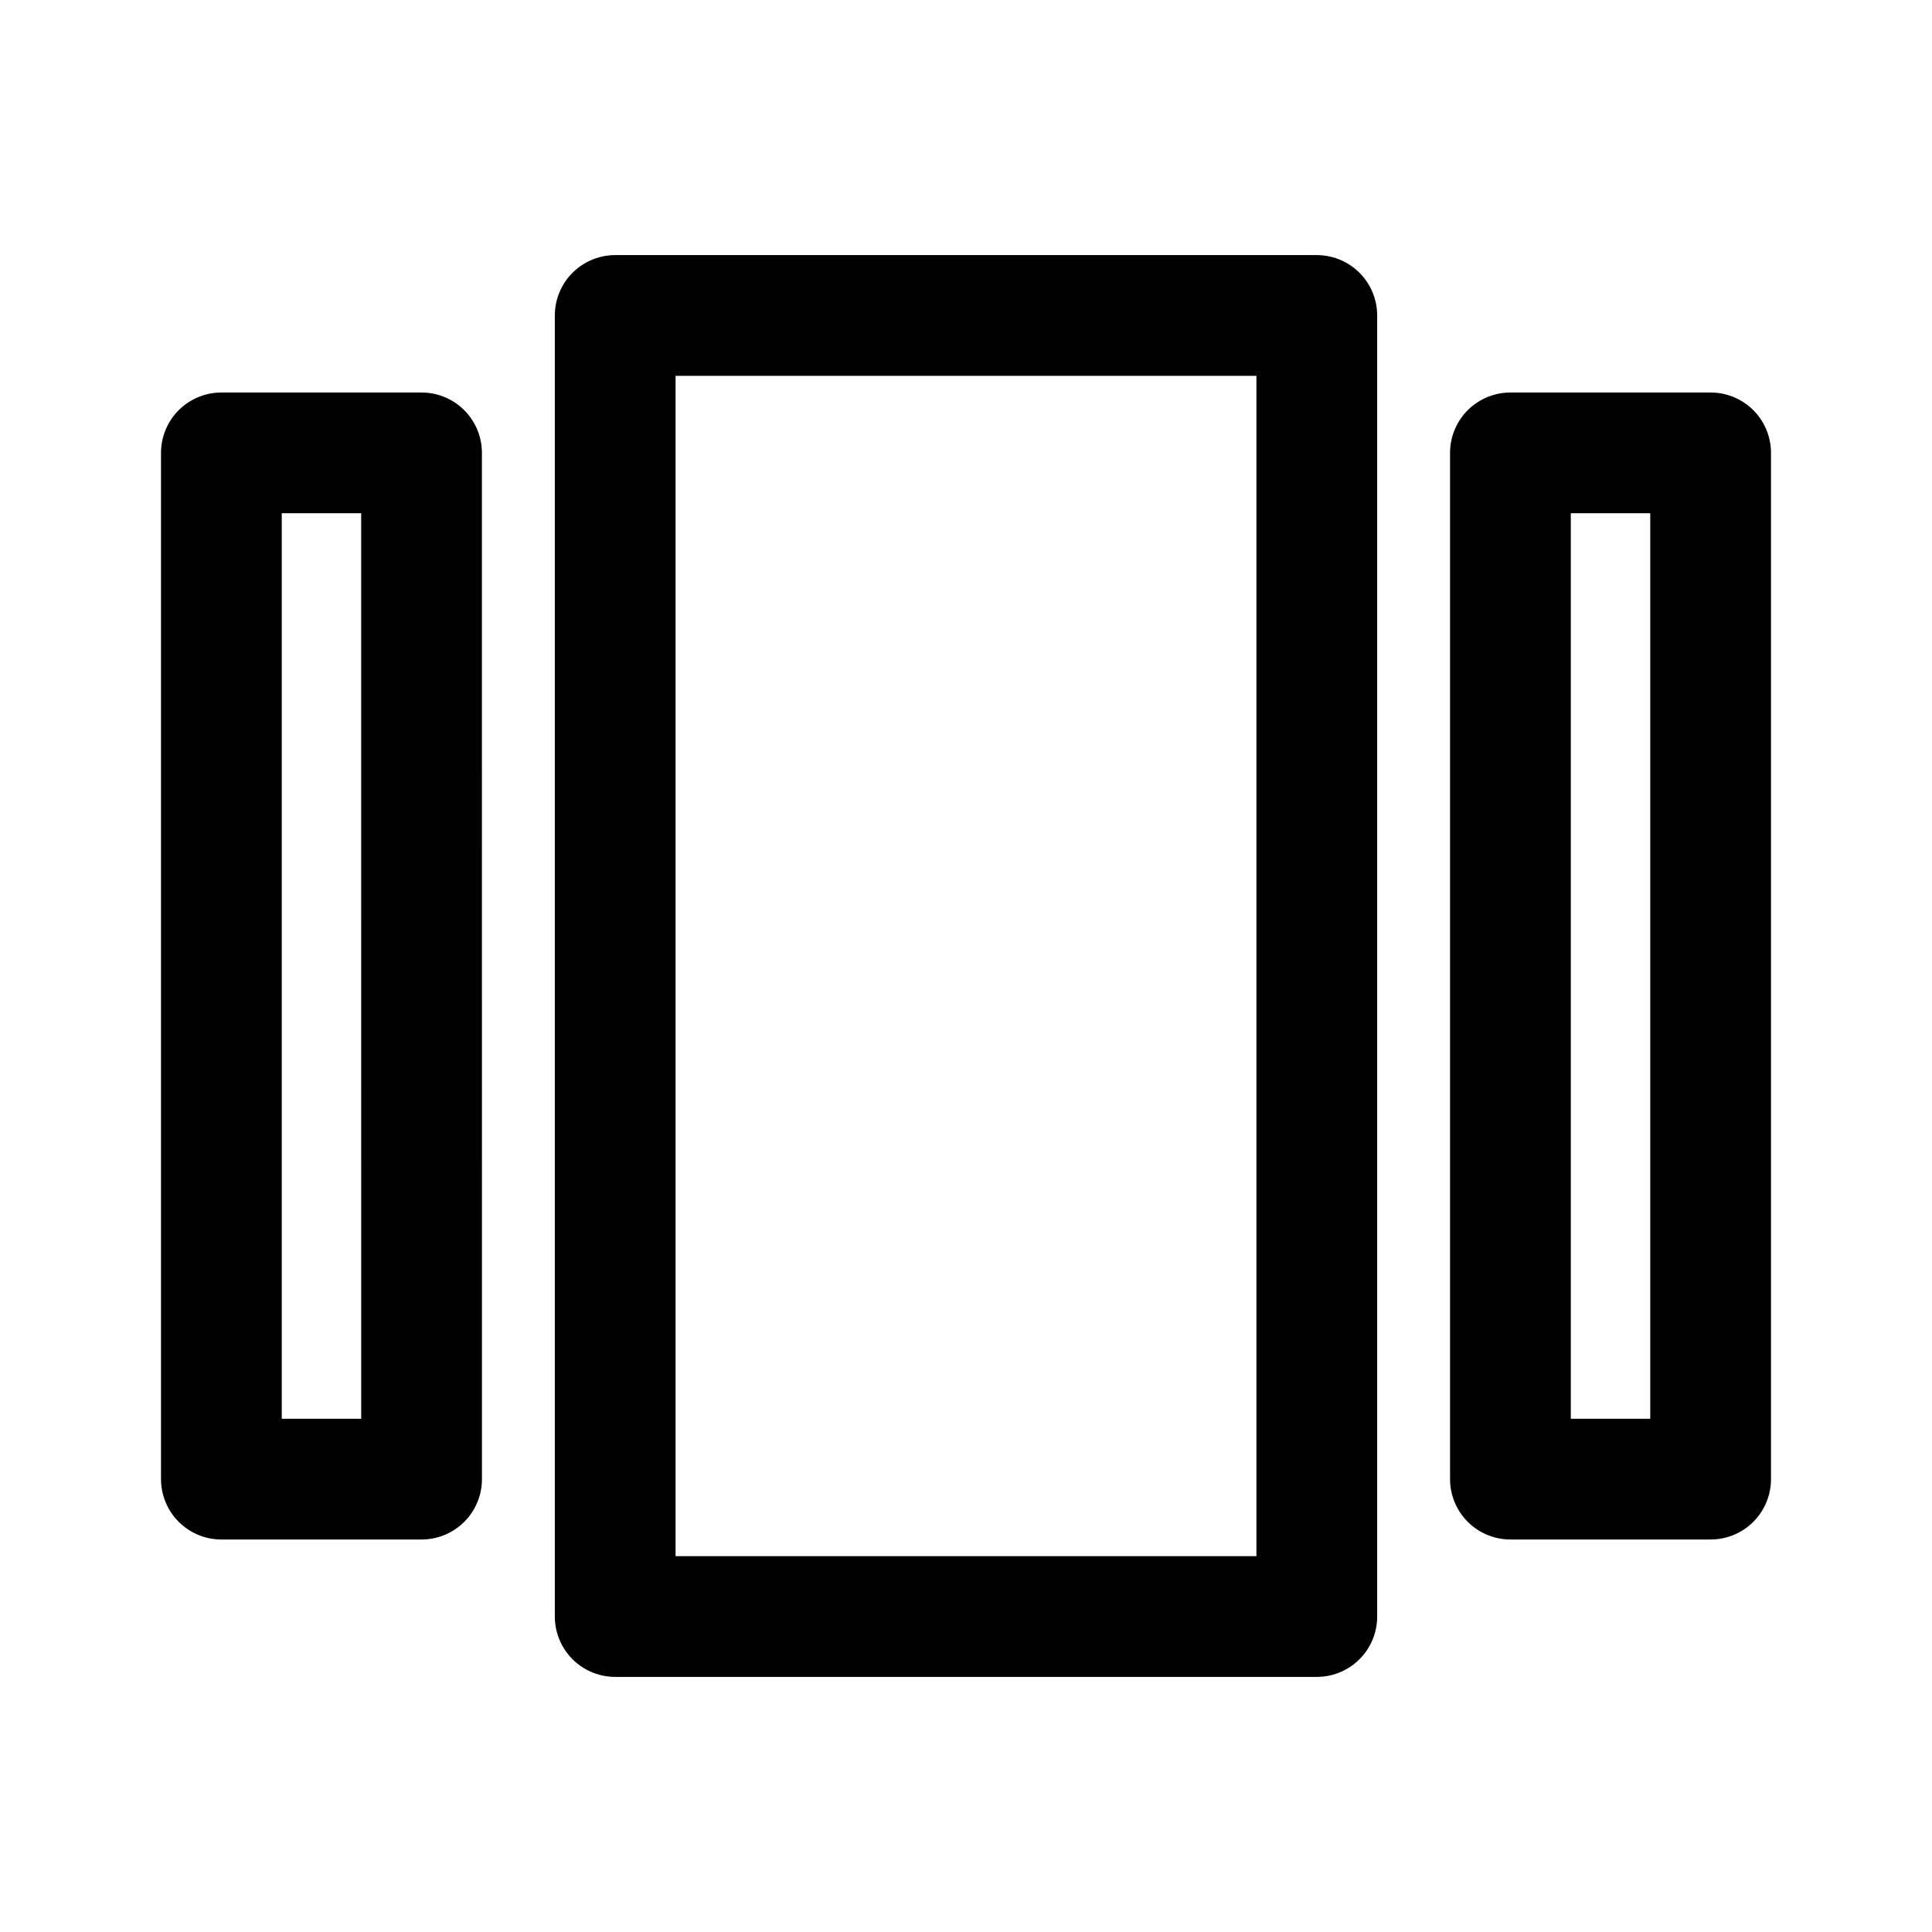
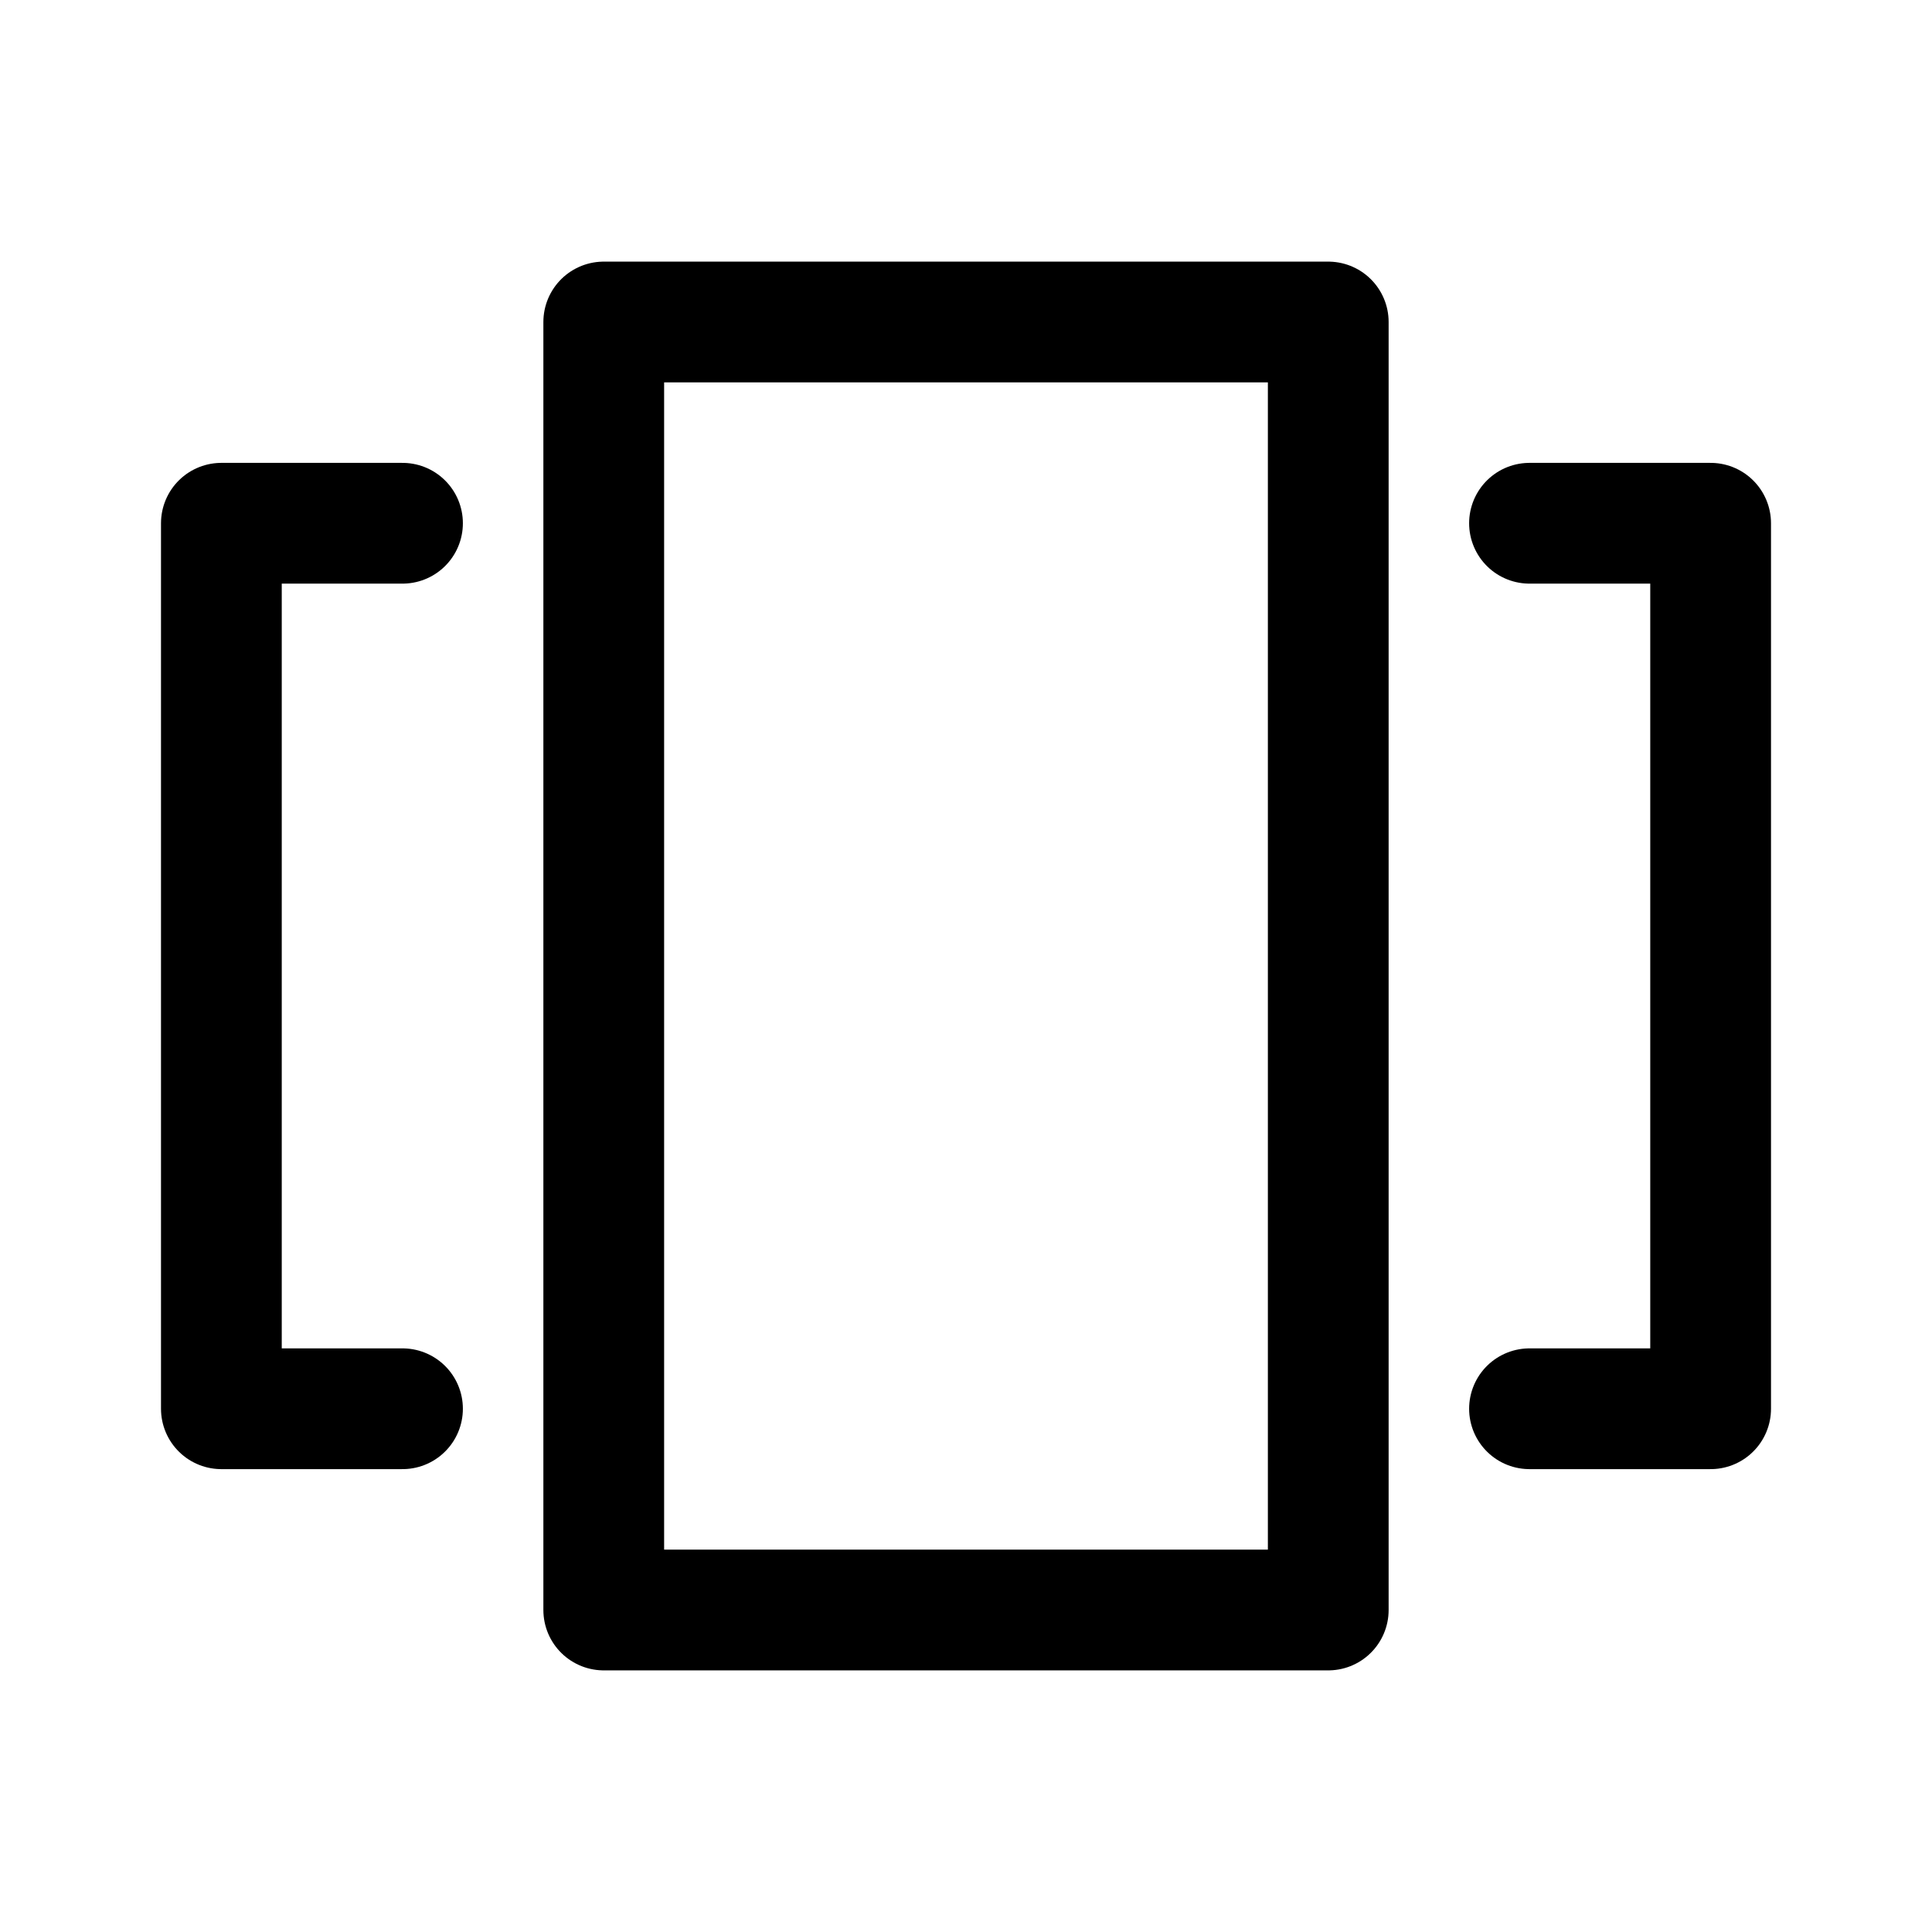
- <svg xmlns="http://www.w3.org/2000/svg" width="192" height="192" viewBox="0 0 50.8 50.8" version="1.1" id="svg8">
-   <defs id="defs2">
-     <marker orient="auto" refY="0" refX="0" id="Arrow1Lend" style="overflow:visible">
-       <path id="path844" d="M 0,0 5,-5 -12.5,0 5,5 Z" style="fill-rule:evenodd;stroke:#000000;stroke-width:1pt" transform="matrix(-0.8,0,0,-0.8,-10,0)" />
-     </marker>
-     <marker orient="auto" refY="0" refX="0" id="Arrow1Lstart" style="overflow:visible">
-       <path id="path841" d="M 0,0 5,-5 -12.5,0 5,5 Z" style="fill-rule:evenodd;stroke:#000000;stroke-width:1pt" transform="matrix(0.8,0,0,0.8,10,0)" />
-     </marker>
-     <pattern y="0" x="0" height="6" width="6" patternUnits="userSpaceOnUse" id="EMFhbasepattern" />
-     <pattern y="0" x="0" height="6" width="6" patternUnits="userSpaceOnUse" id="EMFhbasepattern-1" />
-     <pattern y="0" x="0" height="6" width="6" patternUnits="userSpaceOnUse" id="EMFhbasepattern-6" />
-     <pattern y="0" x="0" height="6" width="6" patternUnits="userSpaceOnUse" id="EMFhbasepattern-15" />
-     <pattern y="0" x="0" height="6" width="6" patternUnits="userSpaceOnUse" id="EMFhbasepattern-17" />
-     <pattern y="0" x="0" height="6" width="6" patternUnits="userSpaceOnUse" id="EMFhbasepattern-2" />
-     <pattern y="0" x="0" height="6" width="6" patternUnits="userSpaceOnUse" id="EMFhbasepattern-3" />
-     <pattern y="0" x="0" height="6" width="6" patternUnits="userSpaceOnUse" id="EMFhbasepattern-61" />
-     <pattern y="0" x="0" height="6" width="6" patternUnits="userSpaceOnUse" id="EMFhbasepattern-4" />
-     <pattern y="0" x="0" height="6" width="6" patternUnits="userSpaceOnUse" id="EMFhbasepattern-37" />
-     <pattern y="0" x="0" height="6" width="6" patternUnits="userSpaceOnUse" id="EMFhbasepattern-12" />
-     <pattern y="0" x="0" height="6" width="6" patternUnits="userSpaceOnUse" id="EMFhbasepattern-44" />
-     <pattern y="0" x="0" height="6" width="6" patternUnits="userSpaceOnUse" id="EMFhbasepattern-5" />
-     <pattern y="0" x="0" height="6" width="6" patternUnits="userSpaceOnUse" id="EMFhbasepattern-157" />
-     <pattern y="0" x="0" height="6" width="6" patternUnits="userSpaceOnUse" id="EMFhbasepattern-7" />
-     <pattern y="0" x="0" height="6" width="6" patternUnits="userSpaceOnUse" id="EMFhbasepattern-8" />
-     <pattern y="0" x="0" height="6" width="6" patternUnits="userSpaceOnUse" id="EMFhbasepattern-43" />
-     <pattern y="0" x="0" height="6" width="6" patternUnits="userSpaceOnUse" id="EMFhbasepattern-63" />
-     <pattern y="0" x="0" height="6" width="6" patternUnits="userSpaceOnUse" id="EMFhbasepattern-82" />
-     <pattern y="0" x="0" height="6" width="6" patternUnits="userSpaceOnUse" id="EMFhbasepattern-70" />
-     <pattern y="0" x="0" height="6" width="6" patternUnits="userSpaceOnUse" id="EMFhbasepattern-46" />
-     <pattern y="0" x="0" height="6" width="6" patternUnits="userSpaceOnUse" id="EMFhbasepattern-465" />
-     <pattern y="0" x="0" height="6" width="6" patternUnits="userSpaceOnUse" id="EMFhbasepattern-30" />
-     <pattern y="0" x="0" height="6" width="6" patternUnits="userSpaceOnUse" id="EMFhbasepattern-9" />
-     <pattern y="0" x="0" height="6" width="6" patternUnits="userSpaceOnUse" id="EMFhbasepattern-79" />
-     <pattern y="0" x="0" height="6" width="6" patternUnits="userSpaceOnUse" id="EMFhbasepattern-59" />
-     <pattern y="0" x="0" height="6" width="6" patternUnits="userSpaceOnUse" id="EMFhbasepattern-74" />
-     <pattern y="0" x="0" height="6" width="6" patternUnits="userSpaceOnUse" id="EMFhbasepattern-50" />
-     <pattern y="0" x="0" height="6" width="6" patternUnits="userSpaceOnUse" id="EMFhbasepattern-54" />
-     <pattern y="0" x="0" height="6" width="6" patternUnits="userSpaceOnUse" id="EMFhbasepattern-32" />
-     <pattern y="0" x="0" height="6" width="6" patternUnits="userSpaceOnUse" id="EMFhbasepattern-26" />
-     <pattern y="0" x="0" height="6" width="6" patternUnits="userSpaceOnUse" id="EMFhbasepattern-83" />
-     <pattern y="0" x="0" height="6" width="6" patternUnits="userSpaceOnUse" id="EMFhbasepattern-73" />
-     <pattern y="0" x="0" height="6" width="6" patternUnits="userSpaceOnUse" id="EMFhbasepattern-328" />
-     <pattern y="0" x="0" height="6" width="6" patternUnits="userSpaceOnUse" id="EMFhbasepattern-0" />
-     <pattern y="0" x="0" height="6" width="6" patternUnits="userSpaceOnUse" id="EMFhbasepattern-85" />
-     <pattern y="0" x="0" height="6" width="6" patternUnits="userSpaceOnUse" id="EMFhbasepattern-84" />
-     <pattern y="0" x="0" height="6" width="6" patternUnits="userSpaceOnUse" id="EMFhbasepattern-06" />
-     <pattern y="0" x="0" height="6" width="6" patternUnits="userSpaceOnUse" id="EMFhbasepattern-81" />
-     <pattern y="0" x="0" height="6" width="6" patternUnits="userSpaceOnUse" id="EMFhbasepattern-33" />
-     <pattern y="0" x="0" height="6" width="6" patternUnits="userSpaceOnUse" id="EMFhbasepattern-703" />
-     <pattern y="0" x="0" height="6" width="6" patternUnits="userSpaceOnUse" id="EMFhbasepattern-610" />
-     <pattern y="0" x="0" height="6" width="6" patternUnits="userSpaceOnUse" id="EMFhbasepattern-18" />
-     <pattern y="0" x="0" height="6" width="6" patternUnits="userSpaceOnUse" id="EMFhbasepattern-72" />
-     <pattern y="0" x="0" height="6" width="6" patternUnits="userSpaceOnUse" id="EMFhbasepattern-55" />
-     <pattern y="0" x="0" height="6" width="6" patternUnits="userSpaceOnUse" id="EMFhbasepattern-66" />
-     <pattern y="0" x="0" height="6" width="6" patternUnits="userSpaceOnUse" id="EMFhbasepattern-663" />
-     <pattern y="0" x="0" height="6" width="6" patternUnits="userSpaceOnUse" id="EMFhbasepattern-51" />
-     <pattern y="0" x="0" height="6" width="6" patternUnits="userSpaceOnUse" id="EMFhbasepattern-555" />
-     <pattern y="0" x="0" height="6" width="6" patternUnits="userSpaceOnUse" id="EMFhbasepattern-701" />
-     <pattern y="0" x="0" height="6" width="6" patternUnits="userSpaceOnUse" id="EMFhbasepattern-824" />
-     <pattern y="0" x="0" height="6" width="6" patternUnits="userSpaceOnUse" id="EMFhbasepattern-814" />
-     <pattern y="0" x="0" height="6" width="6" patternUnits="userSpaceOnUse" id="EMFhbasepattern-58" />
-     <pattern id="EMFhbasepattern-52" patternUnits="userSpaceOnUse" width="6" height="6" x="0" y="0" />
-     <pattern id="EMFhbasepattern-744" patternUnits="userSpaceOnUse" width="6" height="6" x="0" y="0" />
-     <pattern id="EMFhbasepattern-371" patternUnits="userSpaceOnUse" width="6" height="6" x="0" y="0" />
-     <pattern id="EMFhbasepattern-799" patternUnits="userSpaceOnUse" width="6" height="6" x="0" y="0" />
-     <pattern id="EMFhbasepattern-35" patternUnits="userSpaceOnUse" width="6" height="6" x="0" y="0" />
-     <pattern id="EMFhbasepattern-3289" patternUnits="userSpaceOnUse" width="6" height="6" x="0" y="0" />
-     <pattern id="EMFhbasepattern-613" patternUnits="userSpaceOnUse" width="6" height="6" x="0" y="0" />
-     <pattern id="EMFhbasepattern-39" patternUnits="userSpaceOnUse" width="6" height="6" x="0" y="0" />
-     <pattern id="EMFhbasepattern-94" patternUnits="userSpaceOnUse" width="6" height="6" x="0" y="0" />
-     <pattern id="EMFhbasepattern-21" patternUnits="userSpaceOnUse" width="6" height="6" x="0" y="0" />
-     <pattern id="EMFhbasepattern-506" patternUnits="userSpaceOnUse" width="6" height="6" x="0" y="0" />
-     <pattern id="EMFhbasepattern-88" patternUnits="userSpaceOnUse" width="6" height="6" x="0" y="0" />
-     <pattern id="EMFhbasepattern-14" patternUnits="userSpaceOnUse" width="6" height="6" x="0" y="0" />
-     <pattern id="EMFhbasepattern-323" patternUnits="userSpaceOnUse" width="6" height="6" x="0" y="0" />
-     <pattern id="EMFhbasepattern-7449" patternUnits="userSpaceOnUse" width="6" height="6" x="0" y="0" />
-     <pattern id="EMFhbasepattern-53" patternUnits="userSpaceOnUse" width="6" height="6" x="0" y="0" />
-     <pattern id="EMFhbasepattern-731" patternUnits="userSpaceOnUse" width="6" height="6" x="0" y="0" />
-     <pattern id="EMFhbasepattern-446" patternUnits="userSpaceOnUse" width="6" height="6" x="0" y="0" />
-     <pattern id="EMFhbasepattern-159" patternUnits="userSpaceOnUse" width="6" height="6" x="0" y="0" />
-     <pattern id="EMFhbasepattern-530" patternUnits="userSpaceOnUse" width="6" height="6" x="0" y="0" />
-     <pattern id="EMFhbasepattern-5554" patternUnits="userSpaceOnUse" width="6" height="6" x="0" y="0" />
-     <pattern id="EMFhbasepattern-68" patternUnits="userSpaceOnUse" width="6" height="6" x="0" y="0" />
-     <pattern id="EMFhbasepattern-395" patternUnits="userSpaceOnUse" width="6" height="6" x="0" y="0" />
-     <pattern id="EMFhbasepattern-550" patternUnits="userSpaceOnUse" width="6" height="6" x="0" y="0" />
-     <pattern id="EMFhbasepattern-10" patternUnits="userSpaceOnUse" width="6" height="6" x="0" y="0" />
-     <pattern id="EMFhbasepattern-07" patternUnits="userSpaceOnUse" width="6" height="6" x="0" y="0" />
-     <pattern id="EMFhbasepattern-45" patternUnits="userSpaceOnUse" width="6" height="6" x="0" y="0" />
-     <pattern id="EMFhbasepattern-064" patternUnits="userSpaceOnUse" width="6" height="6" x="0" y="0" />
-   </defs>
-   <g id="layer2">
-     <path style="fill:none;stroke:#000000;stroke-width:3.175;stroke-linecap:butt;stroke-linejoin:round;stroke-miterlimit:4;stroke-dasharray:none;stroke-opacity:1" d="m 44.979,11.908 h -5.264 v 26.984 h 5.264 z m -33.895,0 H 5.821 V 38.892 H 11.085 Z M 34.624,8.295 H 16.176 V 42.505 h 18.448 z" id="path23033" />
-   </g>
+ <svg xmlns="http://www.w3.org/2000/svg" width="192" height="192" fill="none" viewBox="0 0 192 192">
+   <path d="m60 32h72v128h-72zm92 108h18v-88l-18-2e-6m-112 88h-18v-88l18 2e-6" fill="none" stroke="#000" stroke-linecap="round" stroke-linejoin="round" stroke-width="12" />
</svg>
